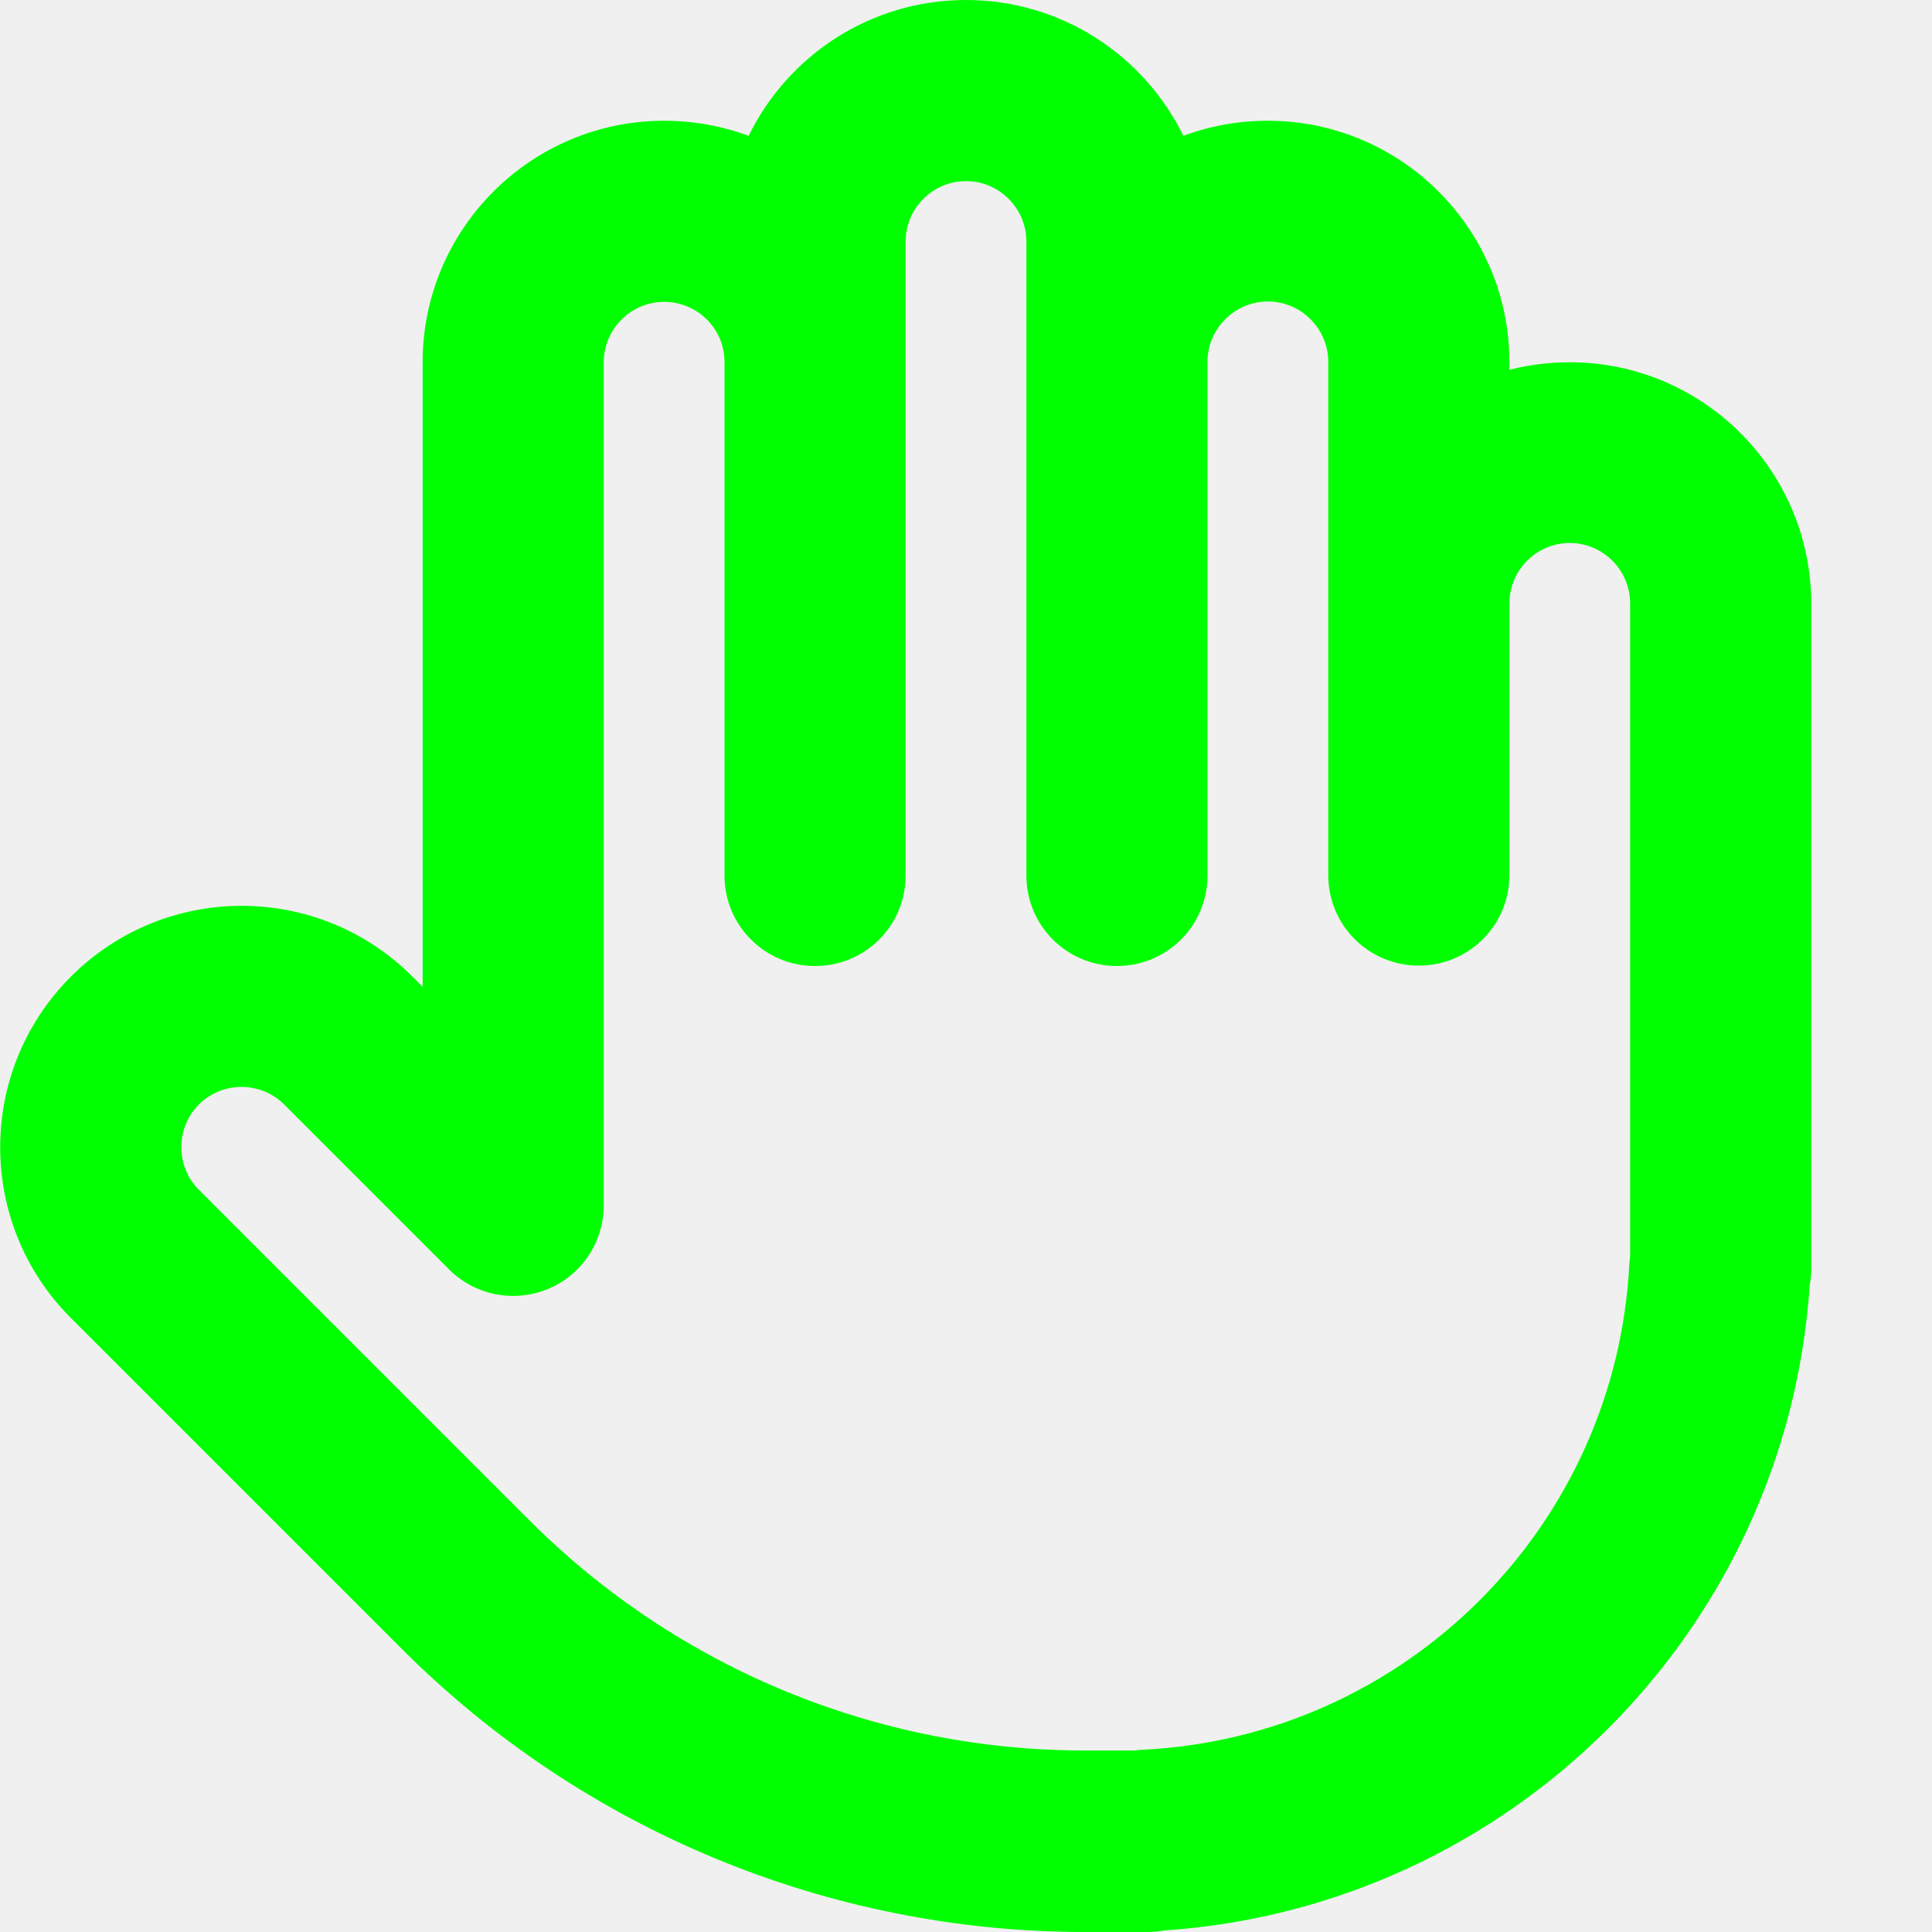
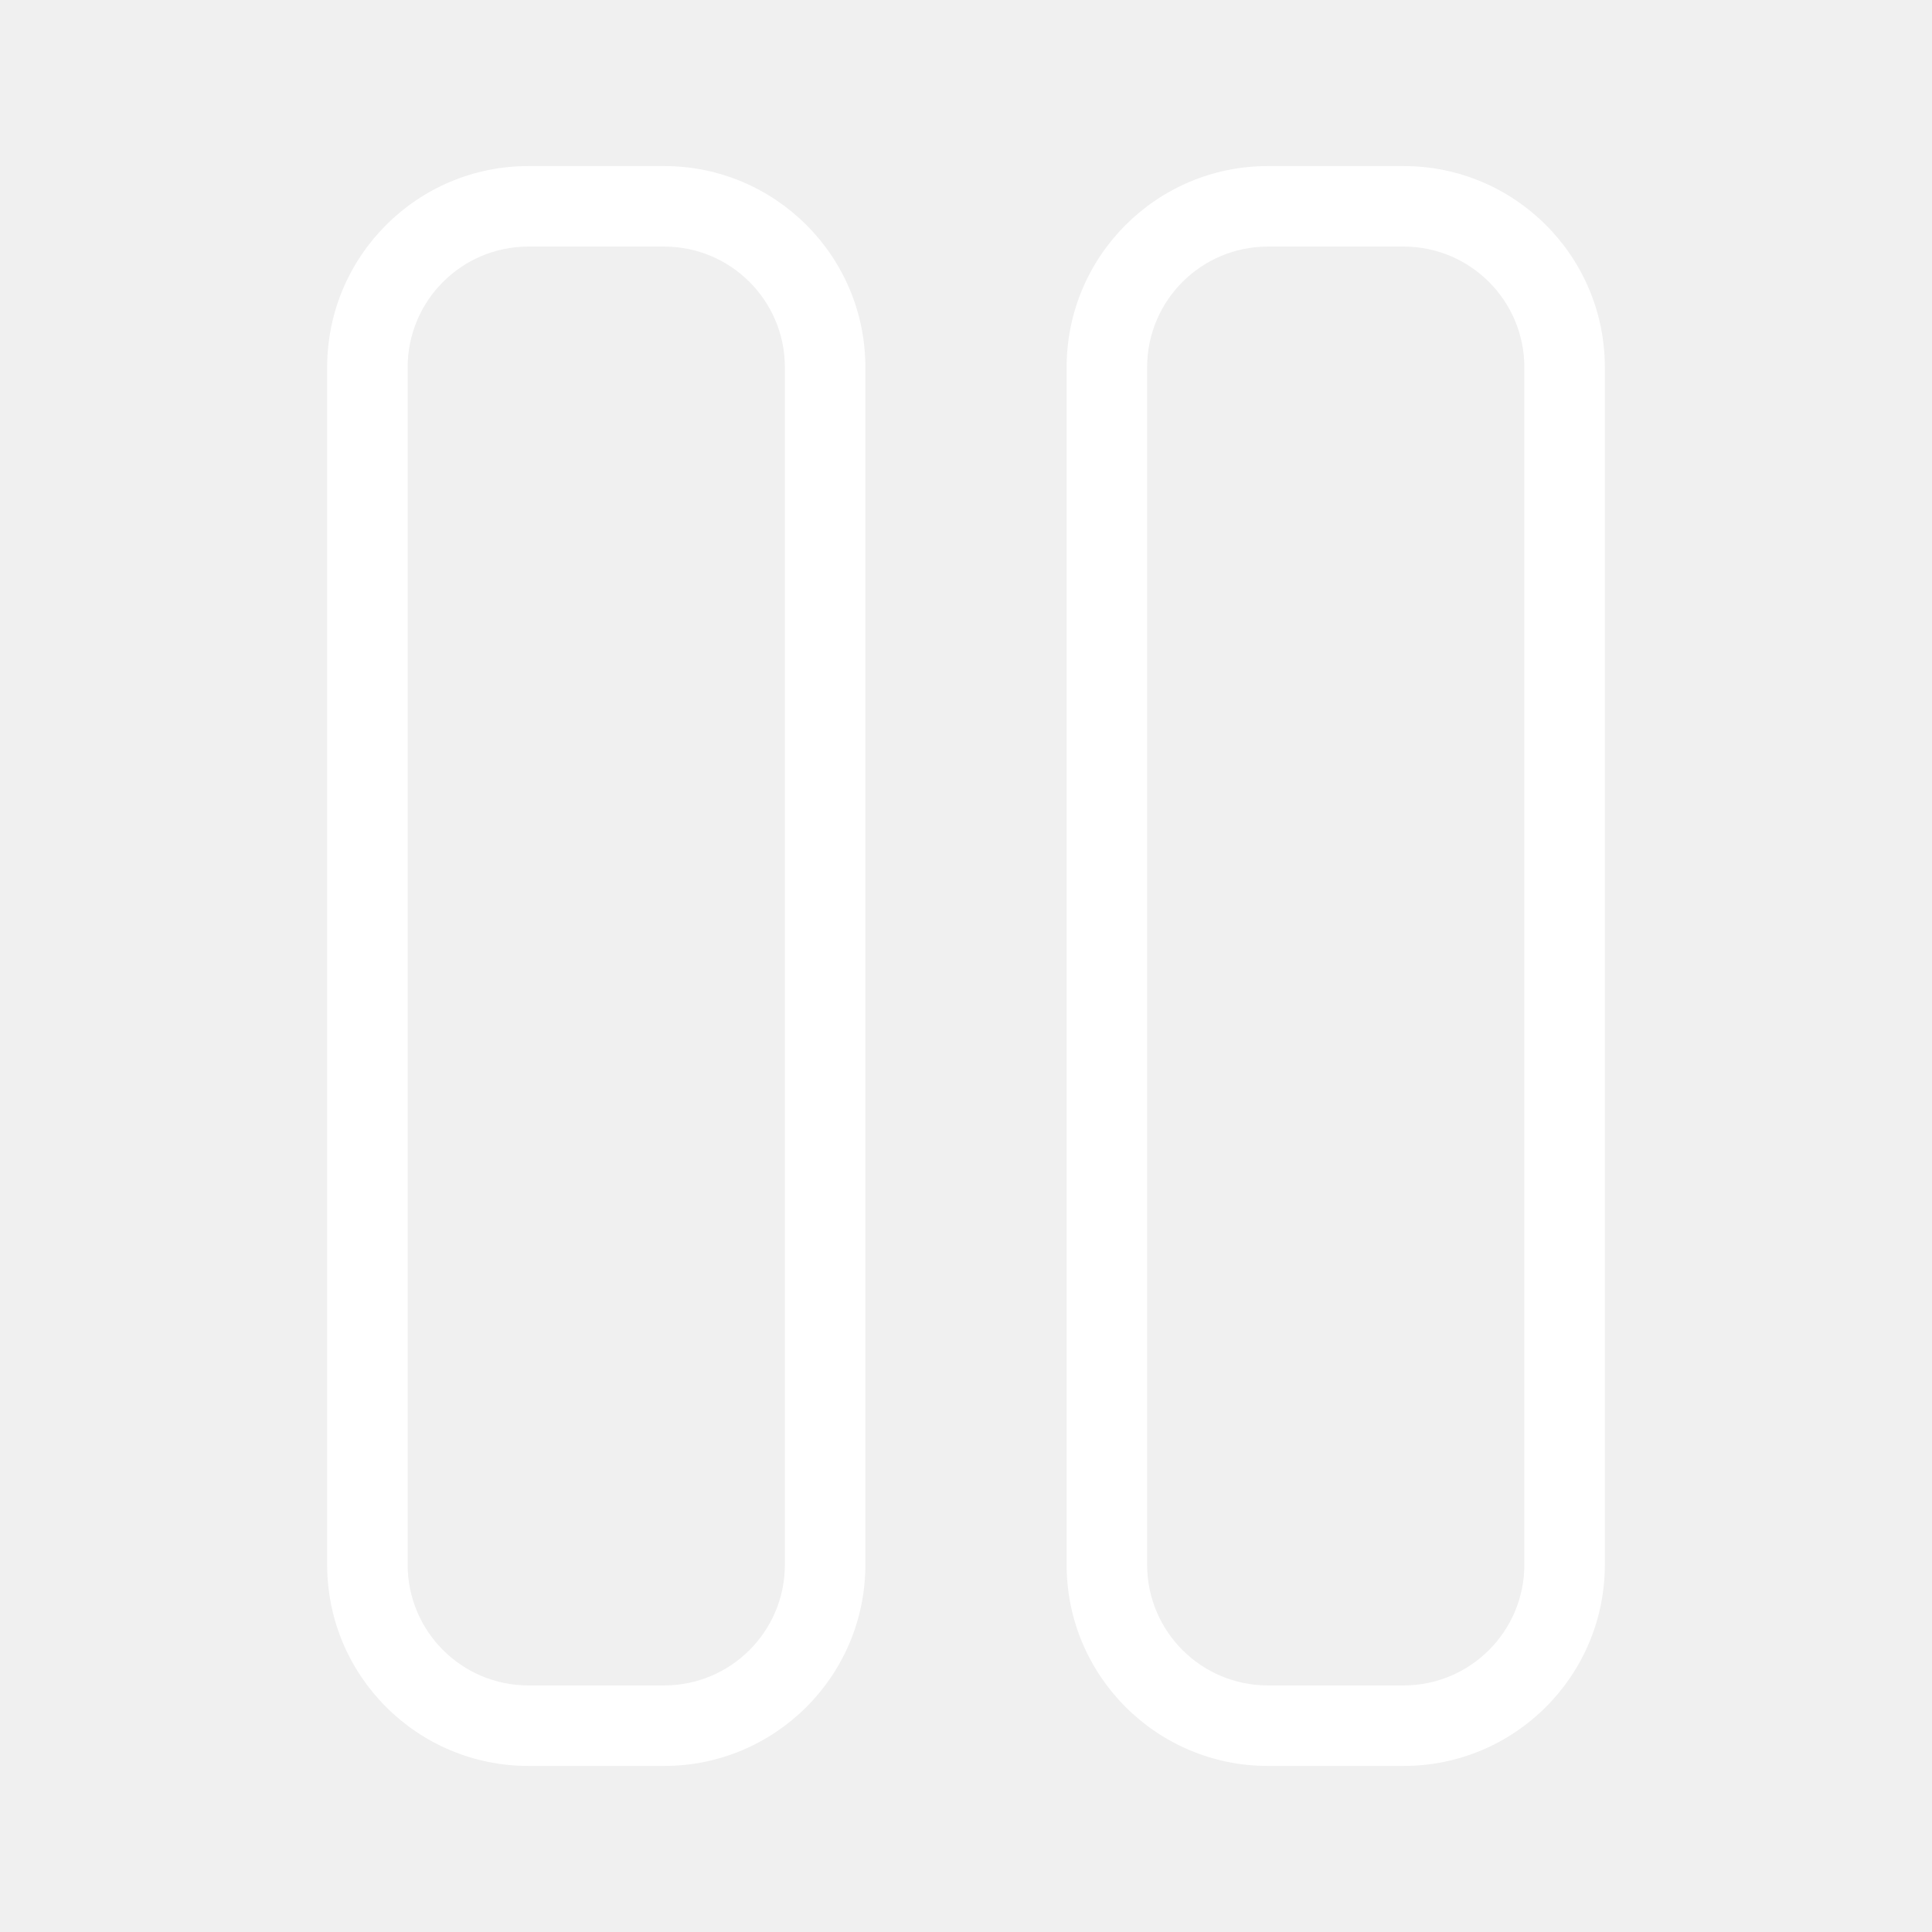
- <svg xmlns="http://www.w3.org/2000/svg" viewBox="0 0 512 512">
-   <path fill="#00ff00" d="M256 0c-25.3 0-47.2 14.7-57.6 36c-7-2.6-14.5-4-22.4-4c-35.3 0-64 28.7-64 64l0 165.5-2.7-2.7c-25-25-65.5-25-90.5 0s-25 65.5 0 90.5L106.5 437c48 48 113.1 75 181 75l8.5 0 8 0c1.5 0 3-.1 4.5-.4c91.7-6.2 165-79.4 171.1-171.1c.3-1.5 .4-3 .4-4.5l0-176c0-35.3-28.7-64-64-64c-5.5 0-10.9 .7-16 2l0-2c0-35.3-28.7-64-64-64c-7.9 0-15.4 1.4-22.4 4C303.2 14.7 281.3 0 256 0zM240 96.1l0-.1 0-32c0-8.8 7.2-16 16-16s16 7.2 16 16l0 31.9 0 .1 0 136c0 13.3 10.7 24 24 24s24-10.7 24-24l0-136c0 0 0 0 0-.1c0-8.8 7.2-16 16-16s16 7.2 16 16l0 55.9c0 0 0 .1 0 .1l0 80c0 13.3 10.7 24 24 24s24-10.7 24-24l0-71.9c0 0 0-.1 0-.1c0-8.8 7.2-16 16-16s16 7.2 16 16l0 172.9c-.1 .6-.1 1.3-.2 1.9c-3.4 69.7-59.3 125.6-129 129c-.6 0-1.3 .1-1.9 .2l-4.9 0-8.5 0c-55.2 0-108.1-21.9-147.1-60.9L52.7 315.3c-6.2-6.2-6.2-16.4 0-22.6s16.4-6.2 22.6 0L119 336.4c6.9 6.9 17.2 8.9 26.2 5.2s14.8-12.5 14.8-22.2L160 96c0-8.8 7.2-16 16-16c8.8 0 16 7.1 16 15.9L192 232c0 13.3 10.7 24 24 24s24-10.7 24-24l0-135.9z" />
+ <svg xmlns="http://www.w3.org/2000/svg" fill="#fff" width="800px" height="800px" viewBox="0 0 24 24">
+   <g id="Pause_1" data-name="Pause 1">
+     <g>
+       <path d="M8.25,21.937H6.564a2.5,2.5,0,0,1-2.5-2.5V4.563a2.5,2.5,0,0,1,2.5-2.5H8.25a2.5,2.5,0,0,1,2.5,2.5V19.437A2.5,2.5,0,0,1,8.25,21.937ZM6.564,3.063a1.5,1.5,0,0,0-1.5,1.5V19.437a1.5,1.5,0,0,0,1.5,1.5H8.25a1.5,1.5,0,0,0,1.5-1.5V4.563a1.5,1.5,0,0,0-1.5-1.5Z" />
+       <path d="M17.436,21.937H15.75a2.5,2.5,0,0,1-2.5-2.5V4.563a2.5,2.5,0,0,1,2.5-2.5h1.686a2.5,2.5,0,0,1,2.5,2.5V19.437A2.5,2.5,0,0,1,17.436,21.937ZM15.75,3.063a1.5,1.5,0,0,0-1.5,1.5V19.437a1.5,1.5,0,0,0,1.5,1.5h1.686a1.5,1.5,0,0,0,1.5-1.5V4.563a1.5,1.5,0,0,0-1.5-1.5Z" />
+     </g>
+   </g>
</svg>
